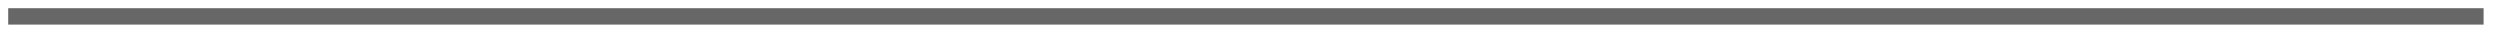
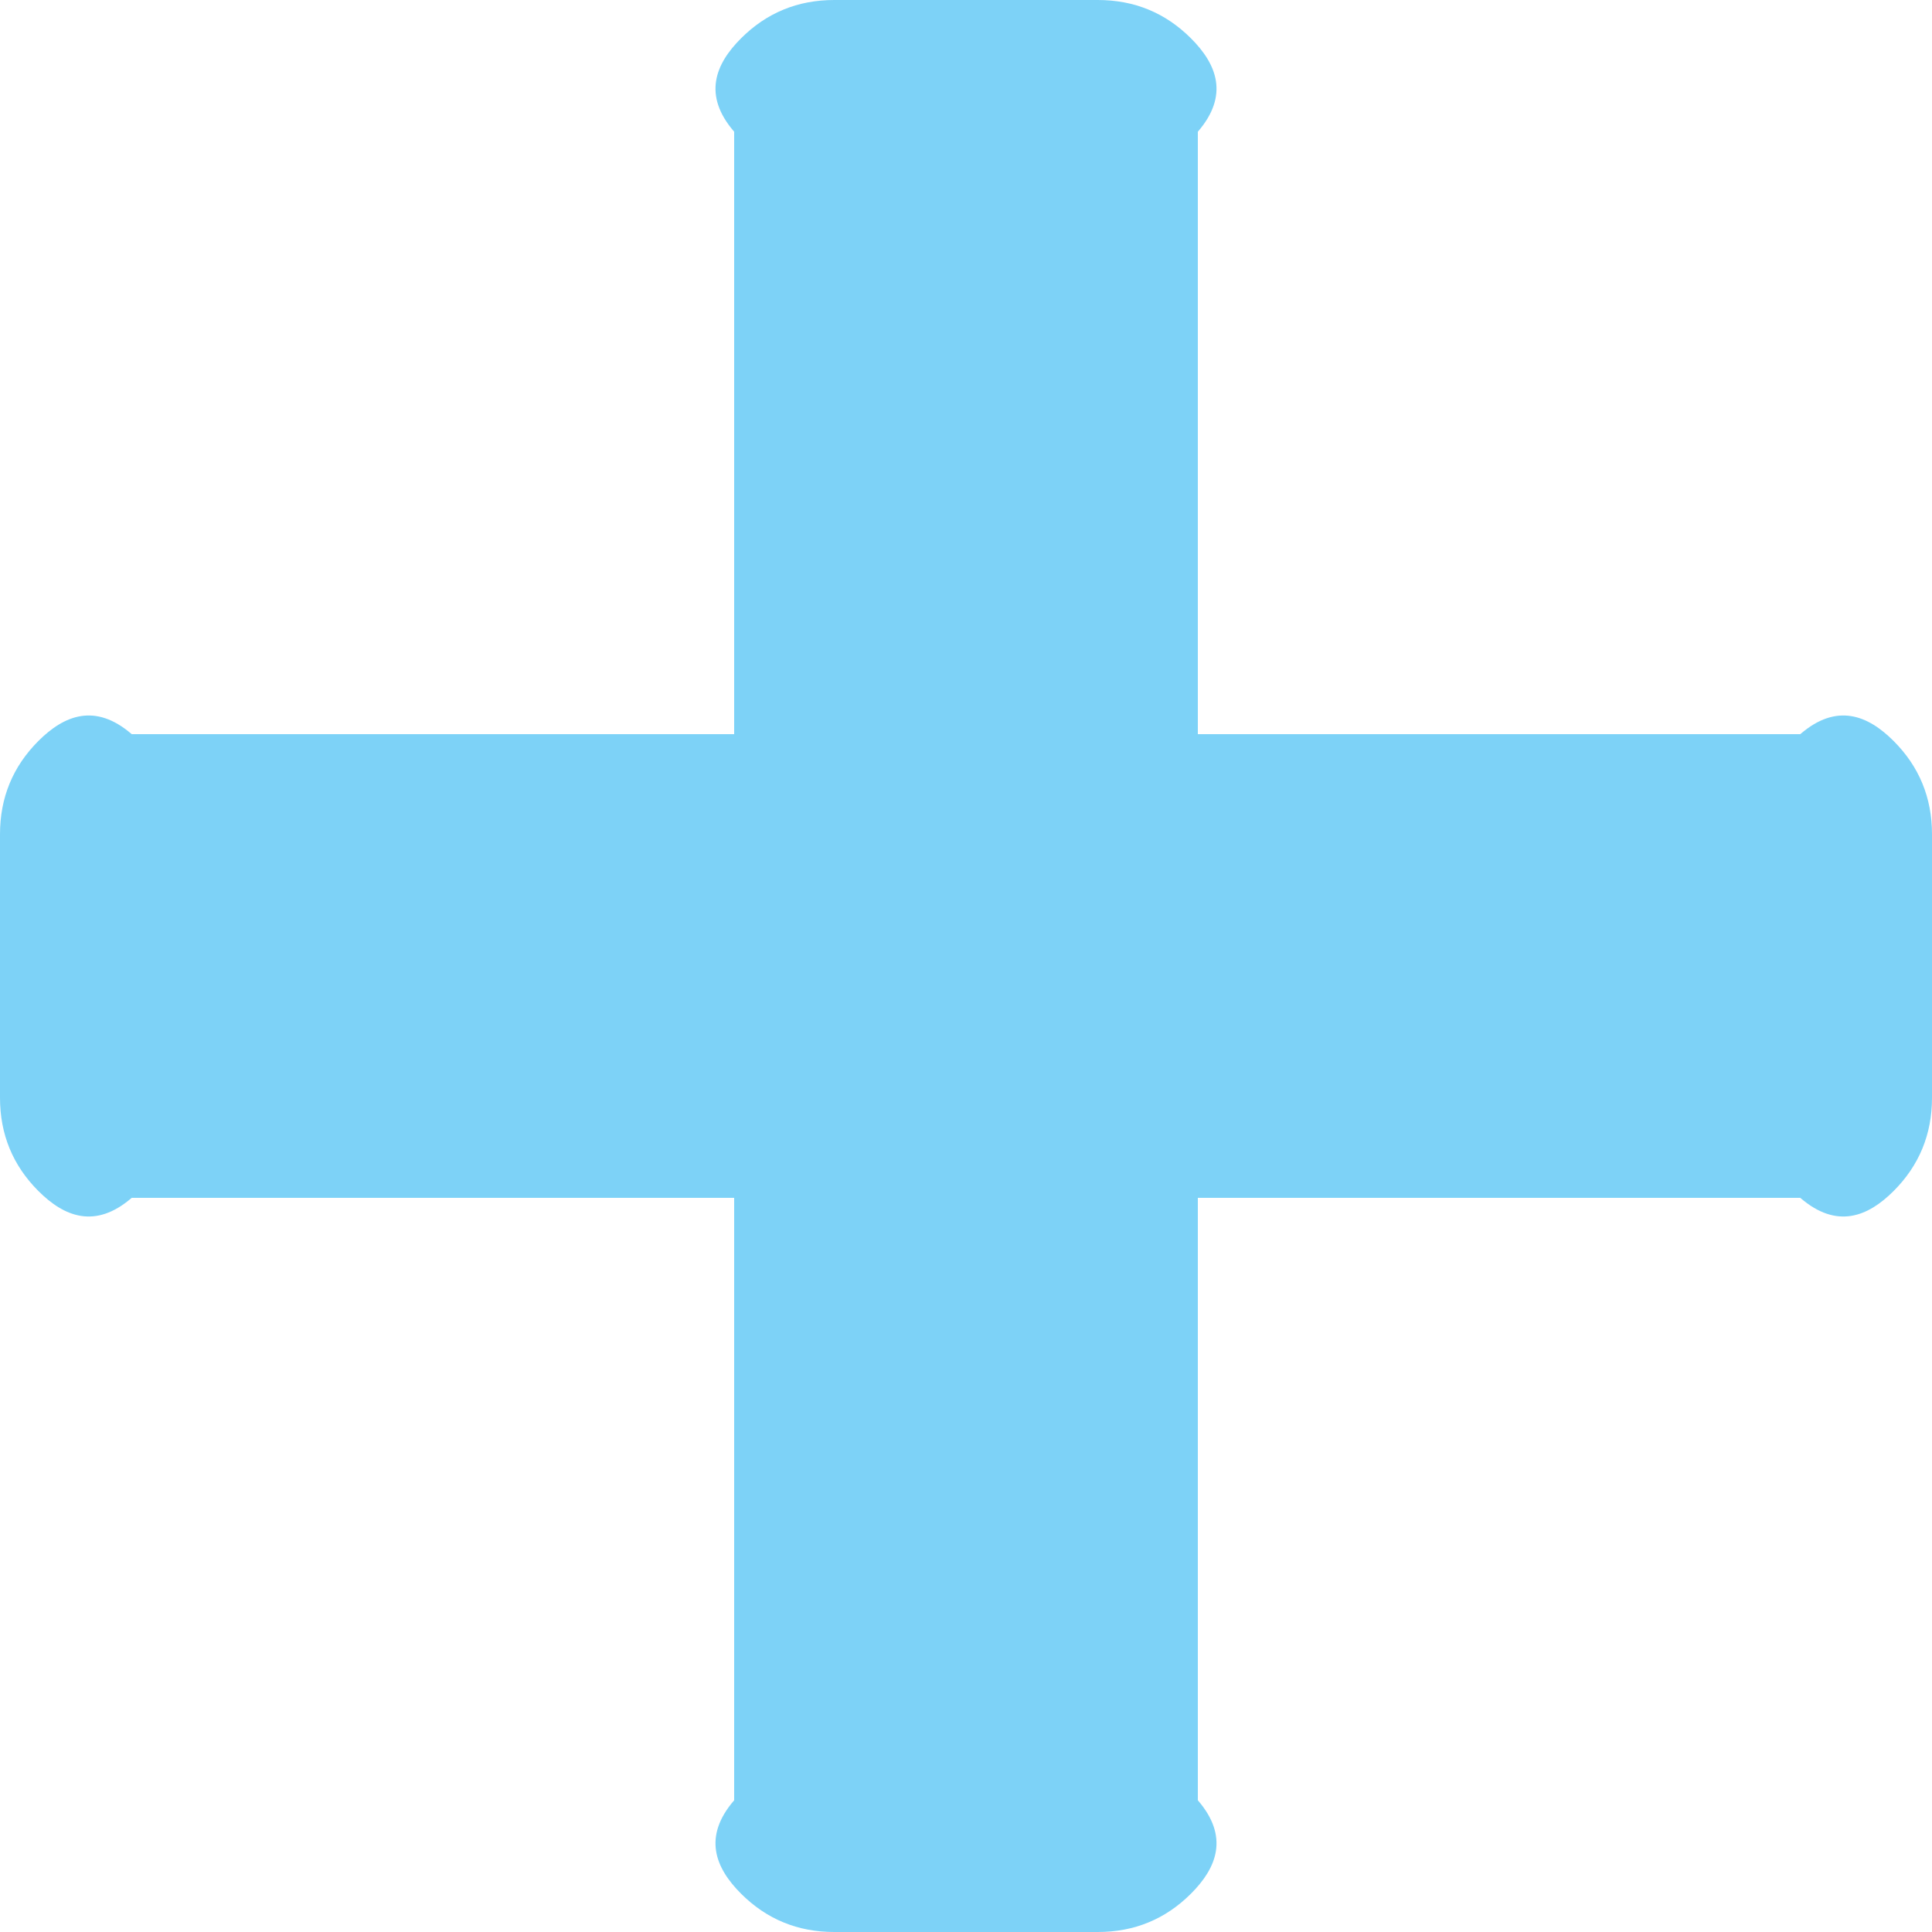
- <svg xmlns="http://www.w3.org/2000/svg" version="1.1" width="305px" height="5px">
-   <g transform="matrix(1 0 0 1 -89 -264 )">
-     <path d="M 90 266  L 392 266  " stroke-width="2" stroke="#686767" fill="none" />
+ <svg xmlns="http://www.w3.org/2000/svg" version="1.1" width="50px" height="50px">
+   <g transform="matrix(1 0 0 1 -216 -686 )">
+     <path d="M 49.006 19.176  C 49.669 19.839  50 20.644  50 21.591  L 50 28.409  C 50 29.356  49.669 30.161  49.006 30.824  C 48.343 31.487  47.538 31.818  46.591 31  L 31 31  L 31 46.591  C 31.818 47.538  31.487 48.343  30.824 49.006  C 30.161 49.669  29.356 50  28.409 50  L 21.591 50  C 20.644 50  19.839 49.669  19.176 49.006  C 18.513 48.343  18.182 47.538  19 46.591  L 19 31  L 3.409 31  C 2.462 31.818  1.657 31.487  0.994 30.824  C 0.331 30.161  0 29.356  0 28.409  L 0 21.591  C 0 20.644  0.331 19.839  0.994 19.176  C 1.657 18.513  2.462 18.182  3.409 19  L 19 19  L 19 3.409  C 18.182 2.462  18.513 1.657  19.176 0.994  C 19.839 0.331  20.644 0  21.591 0  L 28.409 0  C 29.356 0  30.161 0.331  30.824 0.994  C 31.487 1.657  31.818 2.462  31 3.409  L 31 19  L 46.591 19  C 47.538 18.182  48.343 18.513  49.006 19.176  Z " fill-rule="nonzero" fill="#7dd2f7" stroke="none" transform="matrix(1 0 0 1 216 686 )" />
  </g>
</svg>
